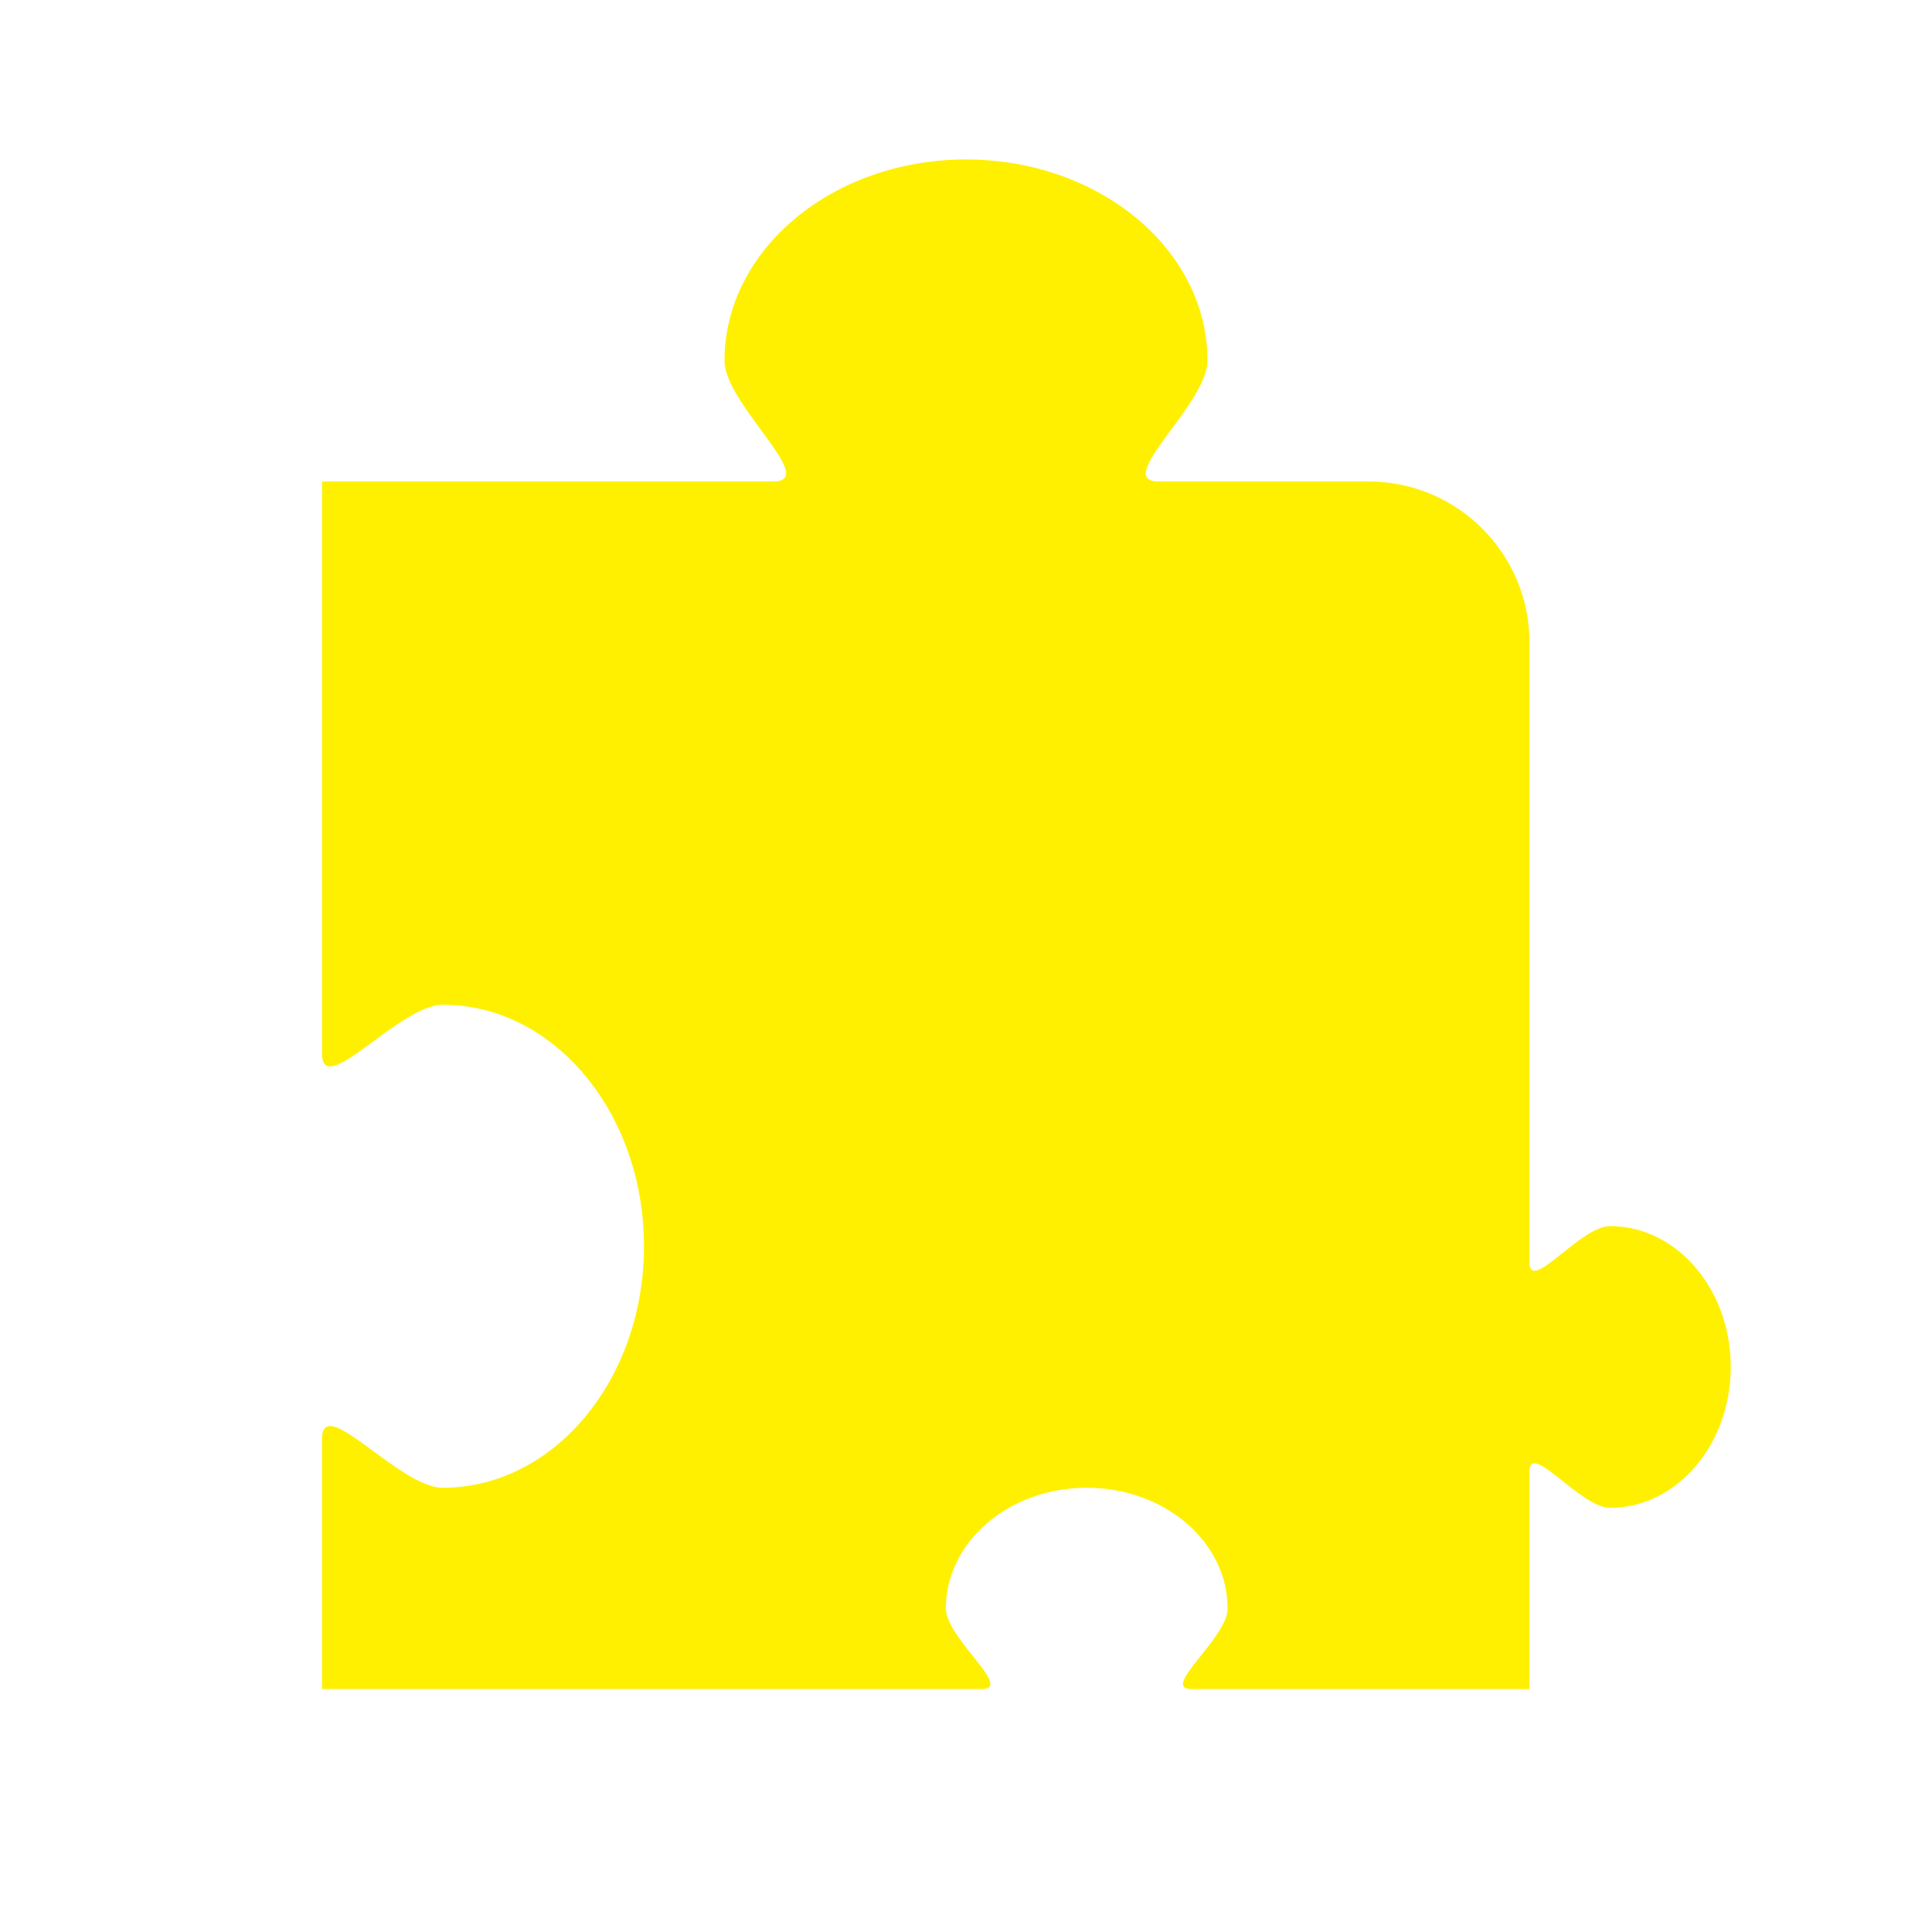
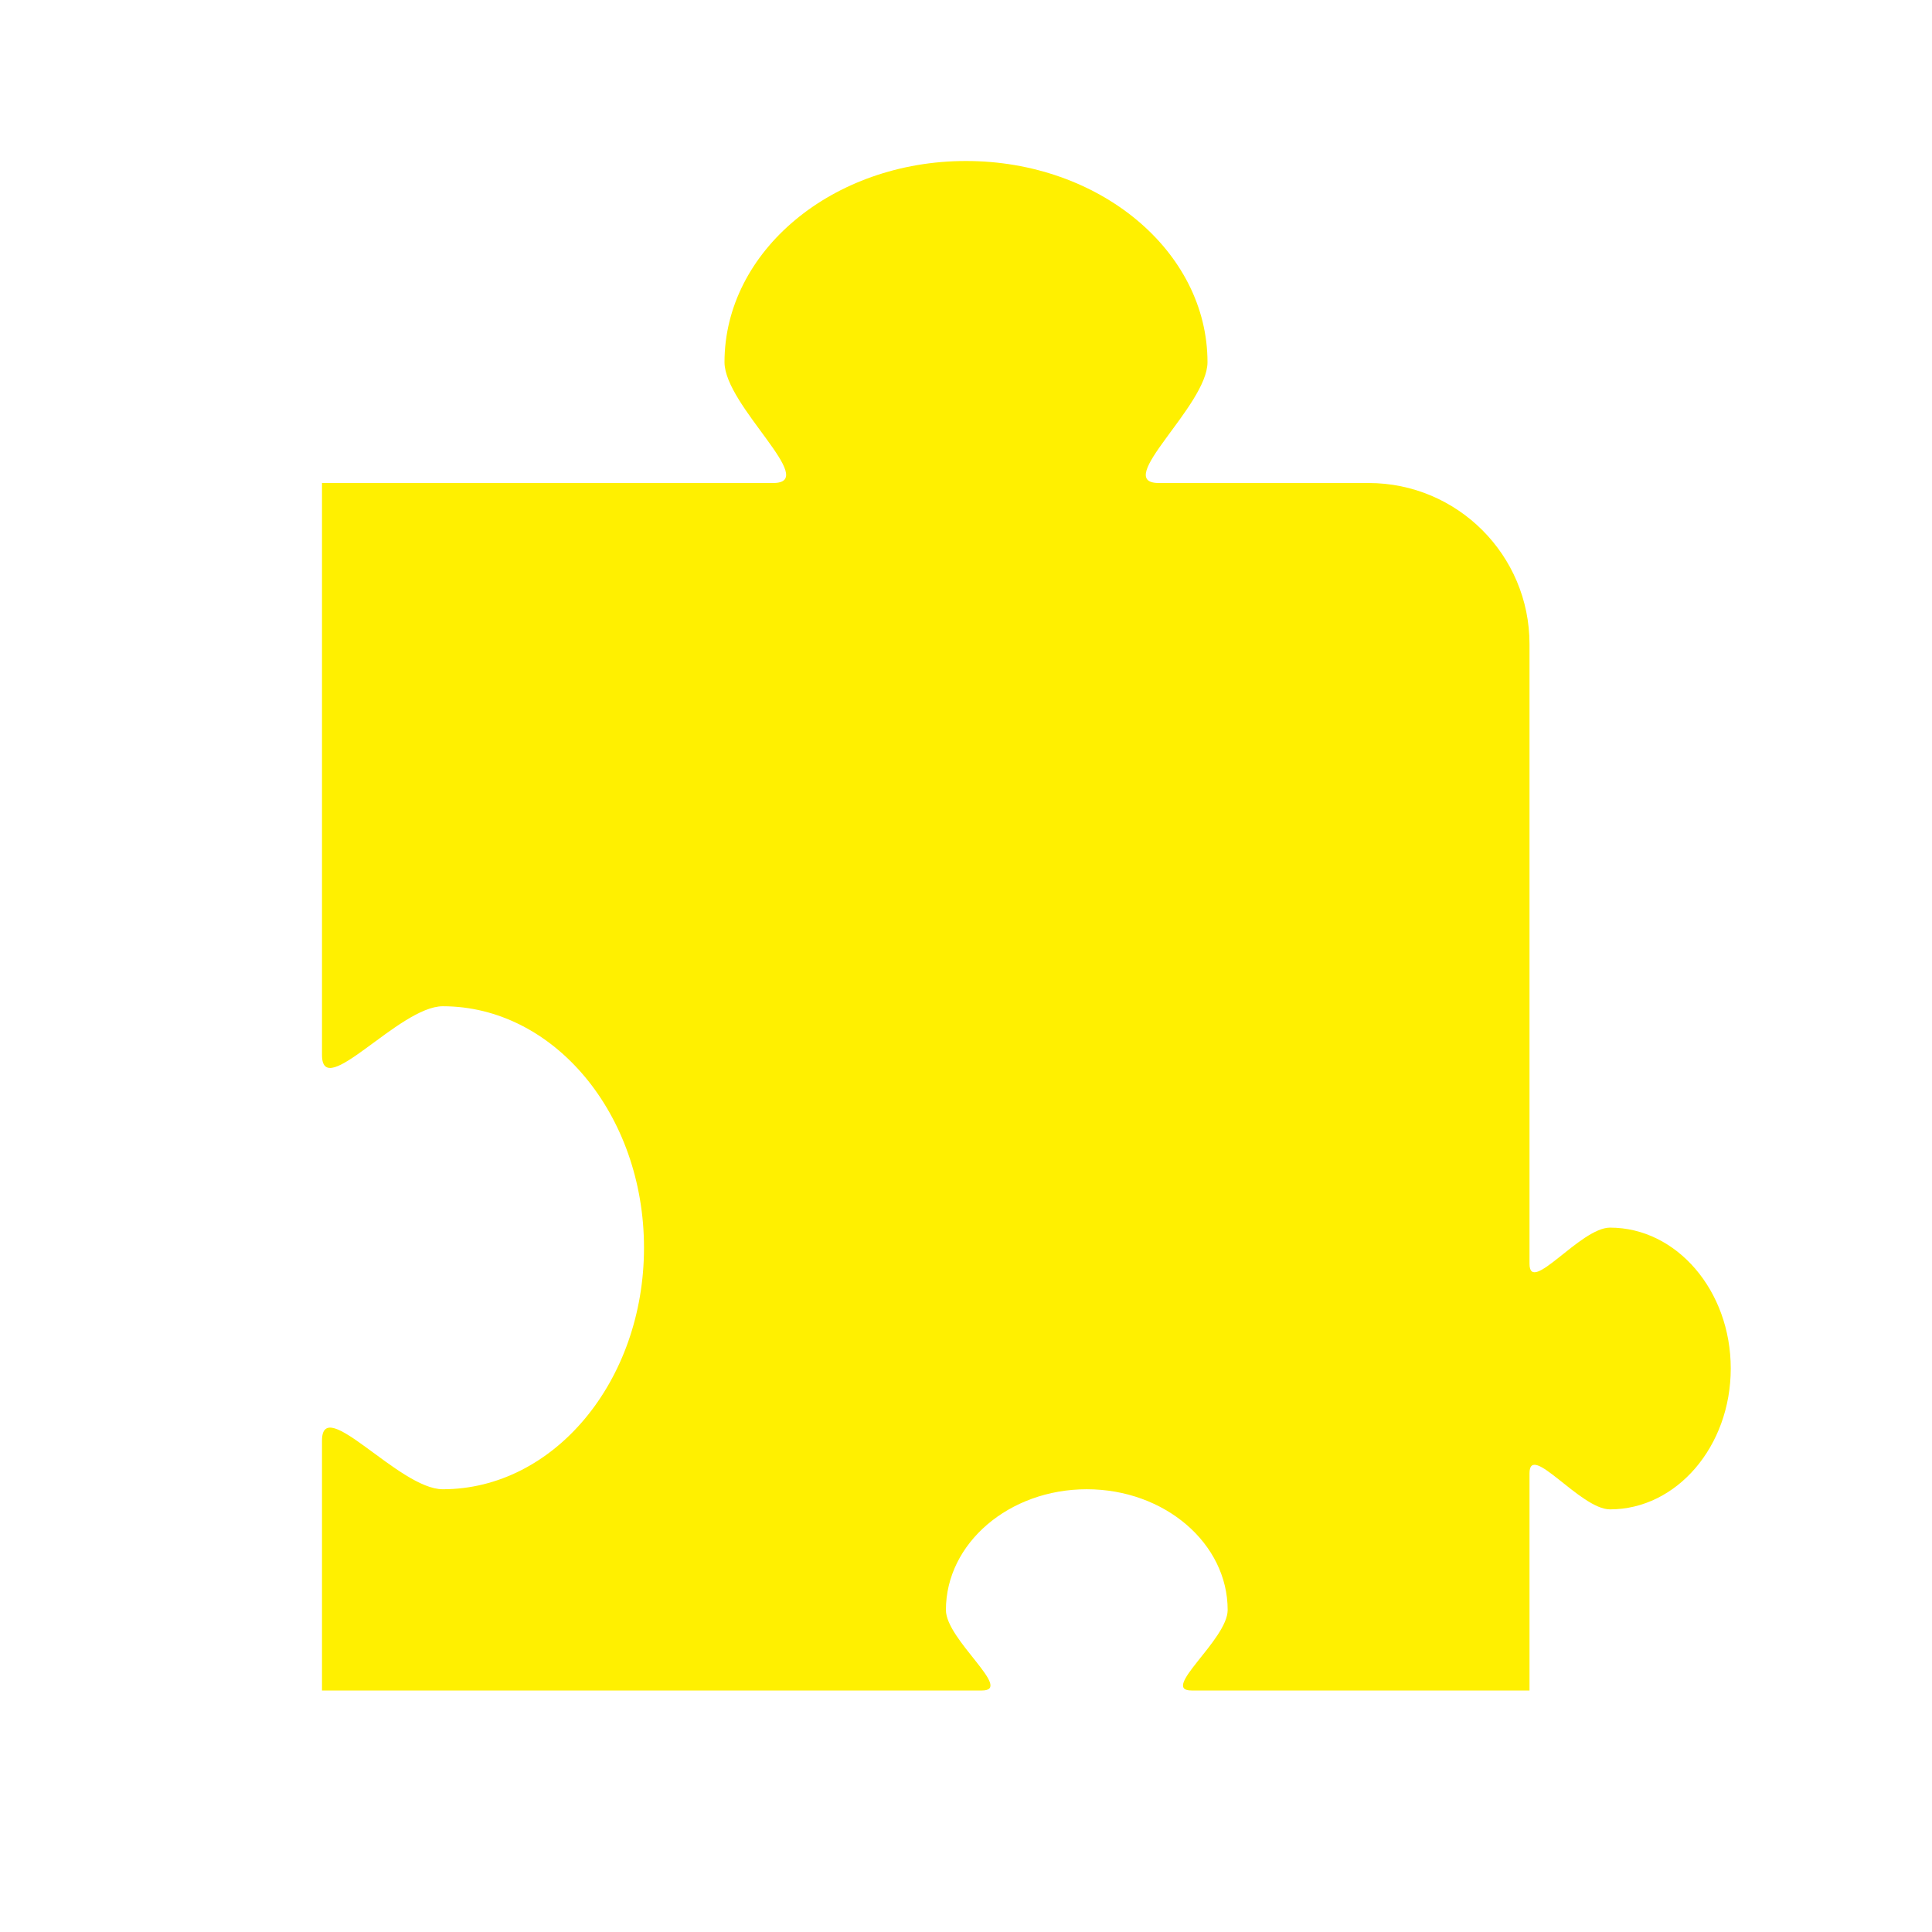
- <svg xmlns="http://www.w3.org/2000/svg" viewBox="0 0 48 48">
-   <g>
-     <path transform="translate(-384 -1004.4)" d="M408 1008.362c-3.314 0-6 2.239-6 5 .003 1.083 2.375 3 1.209 3H392v14.211c0 1.166 1.917-1.208 3-1.21 2.761 0 5 2.686 5 6 0 3.313-2.239 6-5 6-1.083 0-3-2.376-3-1.21v6.21h16.395c.795 0-.894-1.262-.895-2 0-1.658 1.567-3 3.5-3s3.5 1.342 3.5 3c-.001.738-1.692 2-.897 2H422v-5.395c0-.796 1.262.893 2 .894 1.657 0 3-1.567 3-3.5s-1.343-3.5-3-3.5c-.739.001-2 1.693-2 .897v-15.397a4 4 0 0 0-4-4h-5.211c-1.166 0 1.208-1.917 1.211-3 0-2.761-2.686-5-6-5z" fill="#fff000" fill-rule="evenodd" />
+ <svg xmlns="http://www.w3.org/2000/svg" width="48" height="48" viewBox="0 0 48 48" id="svg2" version="1.1">
+   <defs id="defs8" />
+   <g id="layer1" transform="translate(-384,-1004.362)" style="display:inline">
+     <path style="color:#000000;display:inline;overflow:visible;visibility:visible;opacity:1;fill:#fff000;fill-opacity:1;fill-rule:evenodd;stroke:none;stroke-width:2.07;stroke-linecap:butt;stroke-linejoin:round;stroke-miterlimit:4;stroke-dasharray:none;stroke-dashoffset:4.2;stroke-opacity:1;marker:none;enable-background:accumulate" d="m 408,1008.362 c -3.314,0 -6,2.239 -6,5 0.003,1.083 2.375,3 1.209,3 h -11.209 v 14.211 c 0,1.166 1.917,-1.208 3,-1.211 2.761,0 5,2.686 5,6 0,3.314 -2.239,6 -5,6 -1.083,0 -3,-2.375 -3,-1.209 v 6.209 h 16.395 c 0.796,0 -0.894,-1.262 -0.894,-2 0,-1.657 1.567,-3 3.5,-3 1.933,0 3.5,1.343 3.5,3 -10e-4,0.739 -1.692,2 -0.897,2 h 8.396 v -5.395 c 0,-0.795 1.262,0.894 2,0.895 1.657,0 3,-1.567 3,-3.5 0,-1.933 -1.343,-3.5 -3,-3.5 -0.739,10e-4 -2,1.692 -2,0.896 v -15.396 a 4,4 0 0 0 -4,-4 h -5.211 c -1.166,0 1.208,-1.917 1.211,-3 0,-2.761 -2.686,-5 -6,-5 z" id="path5658" />
  </g>
</svg>
